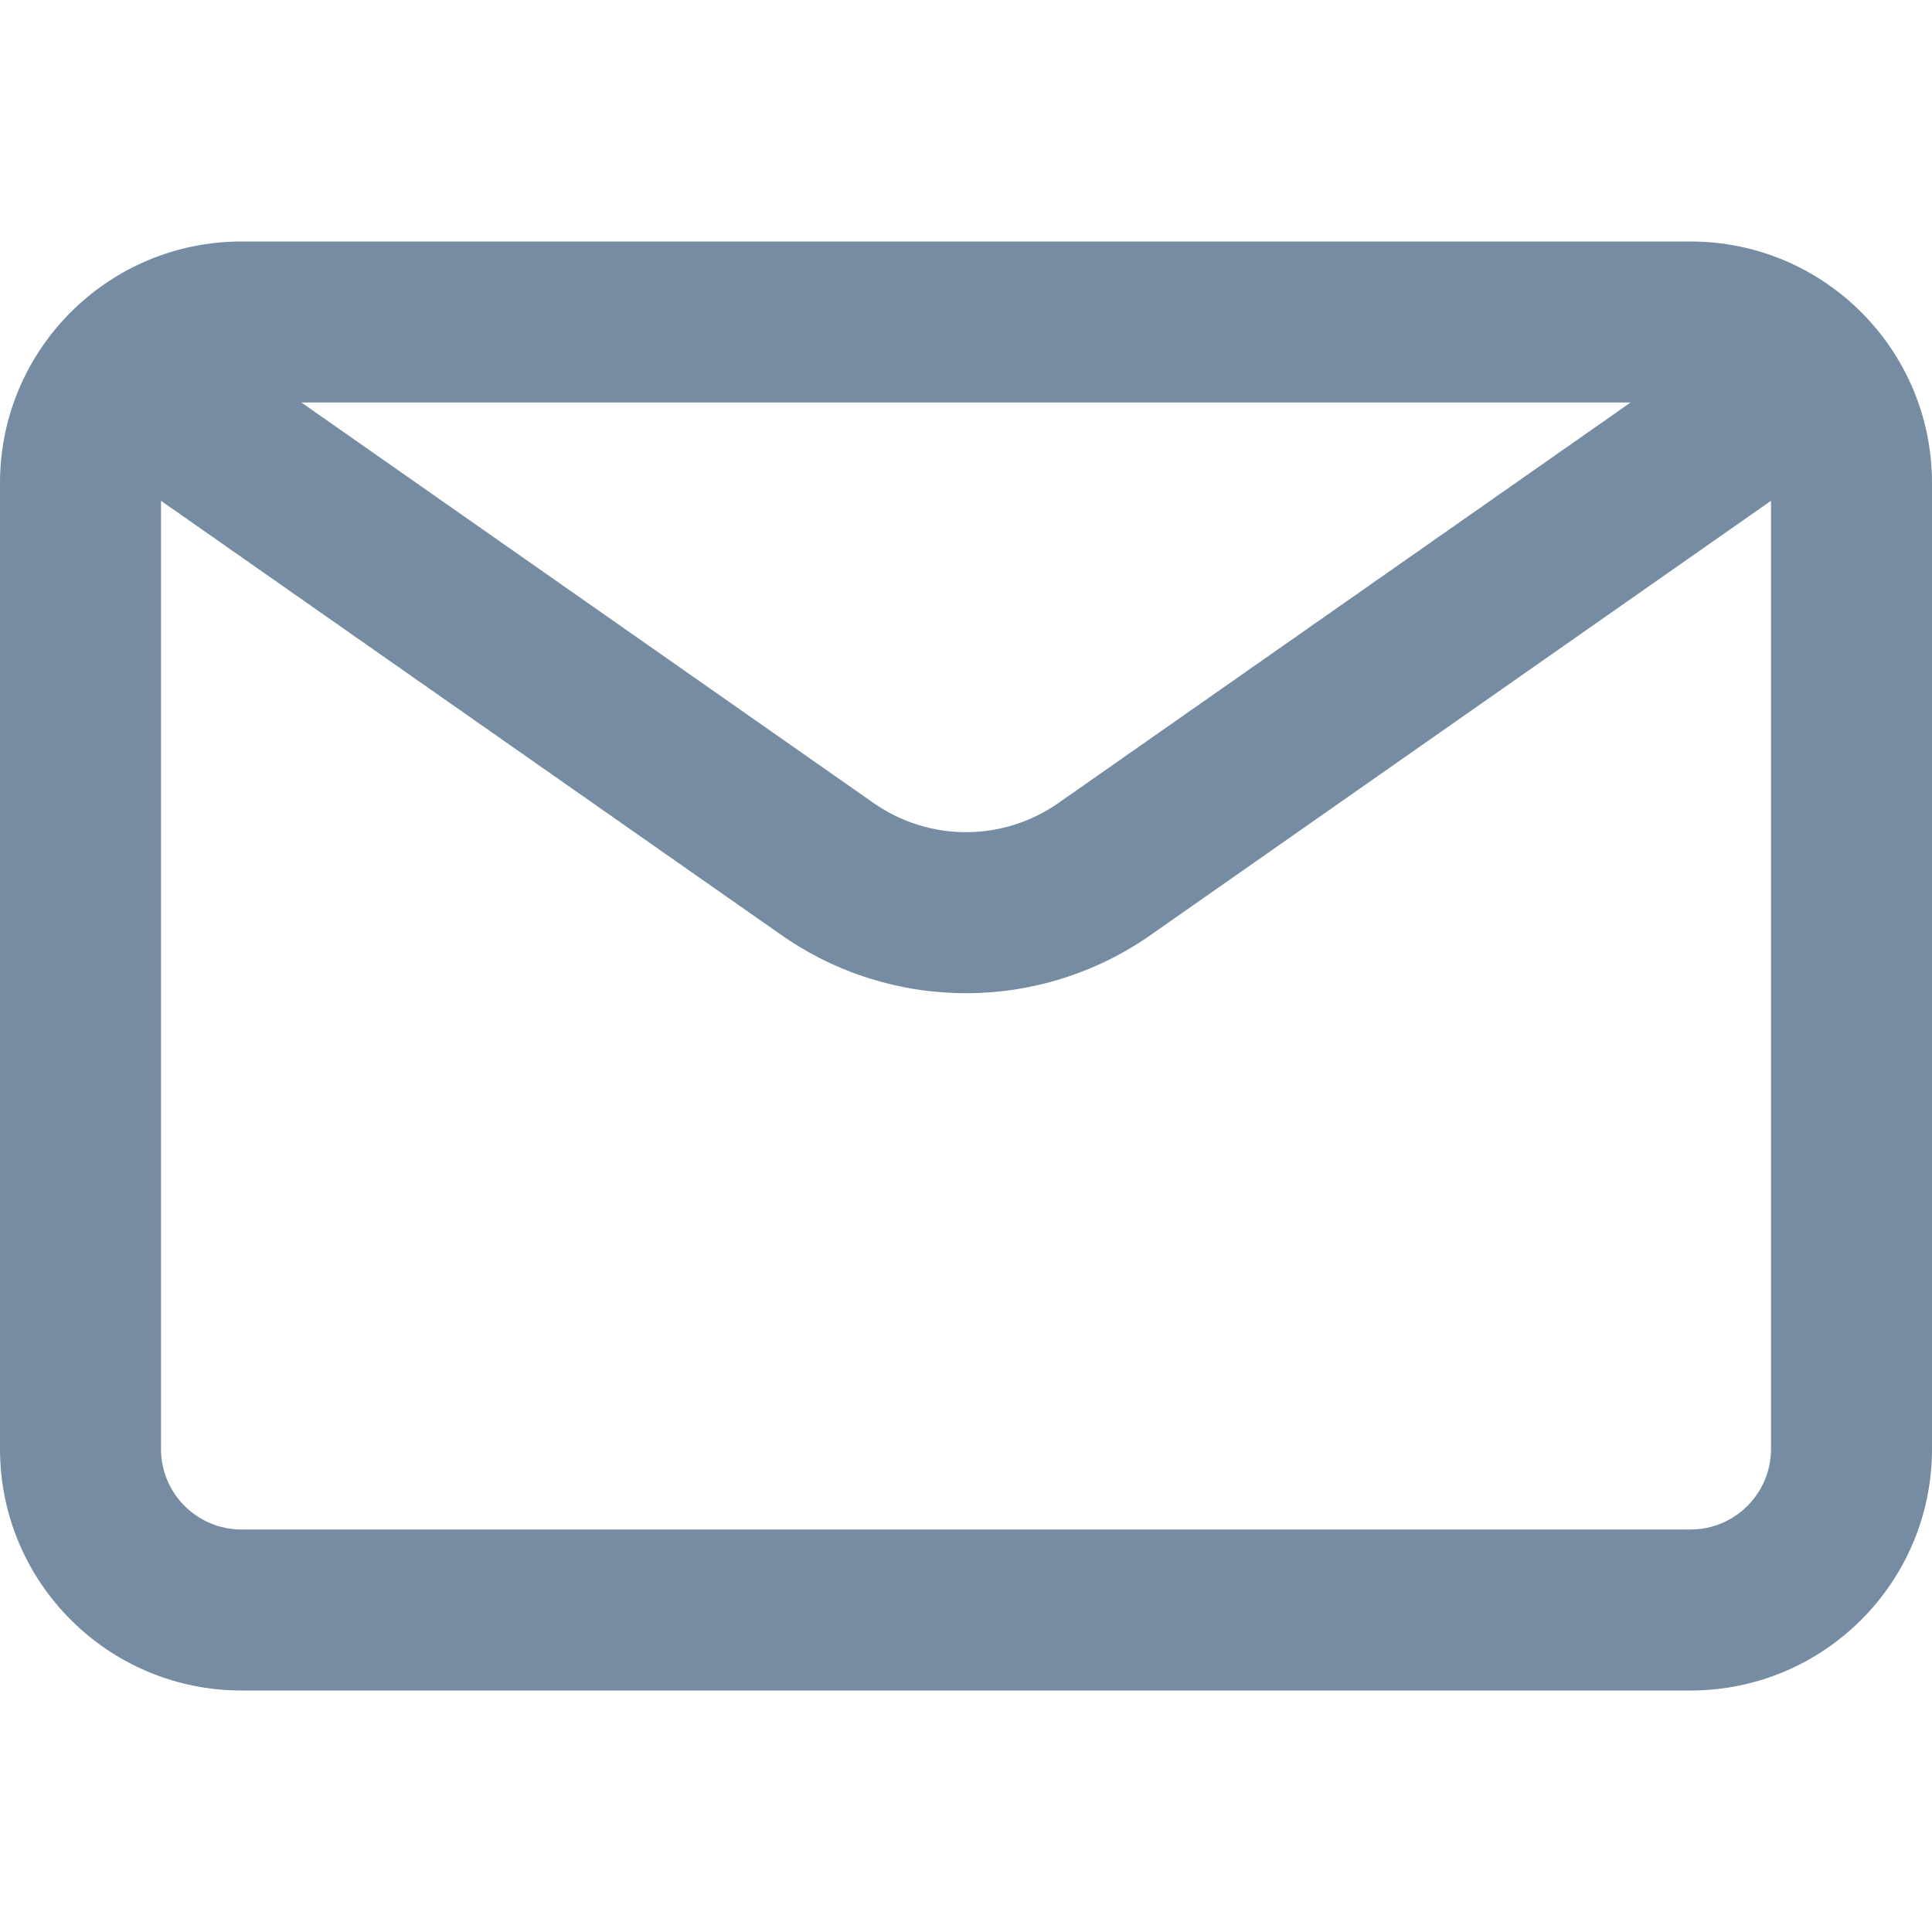
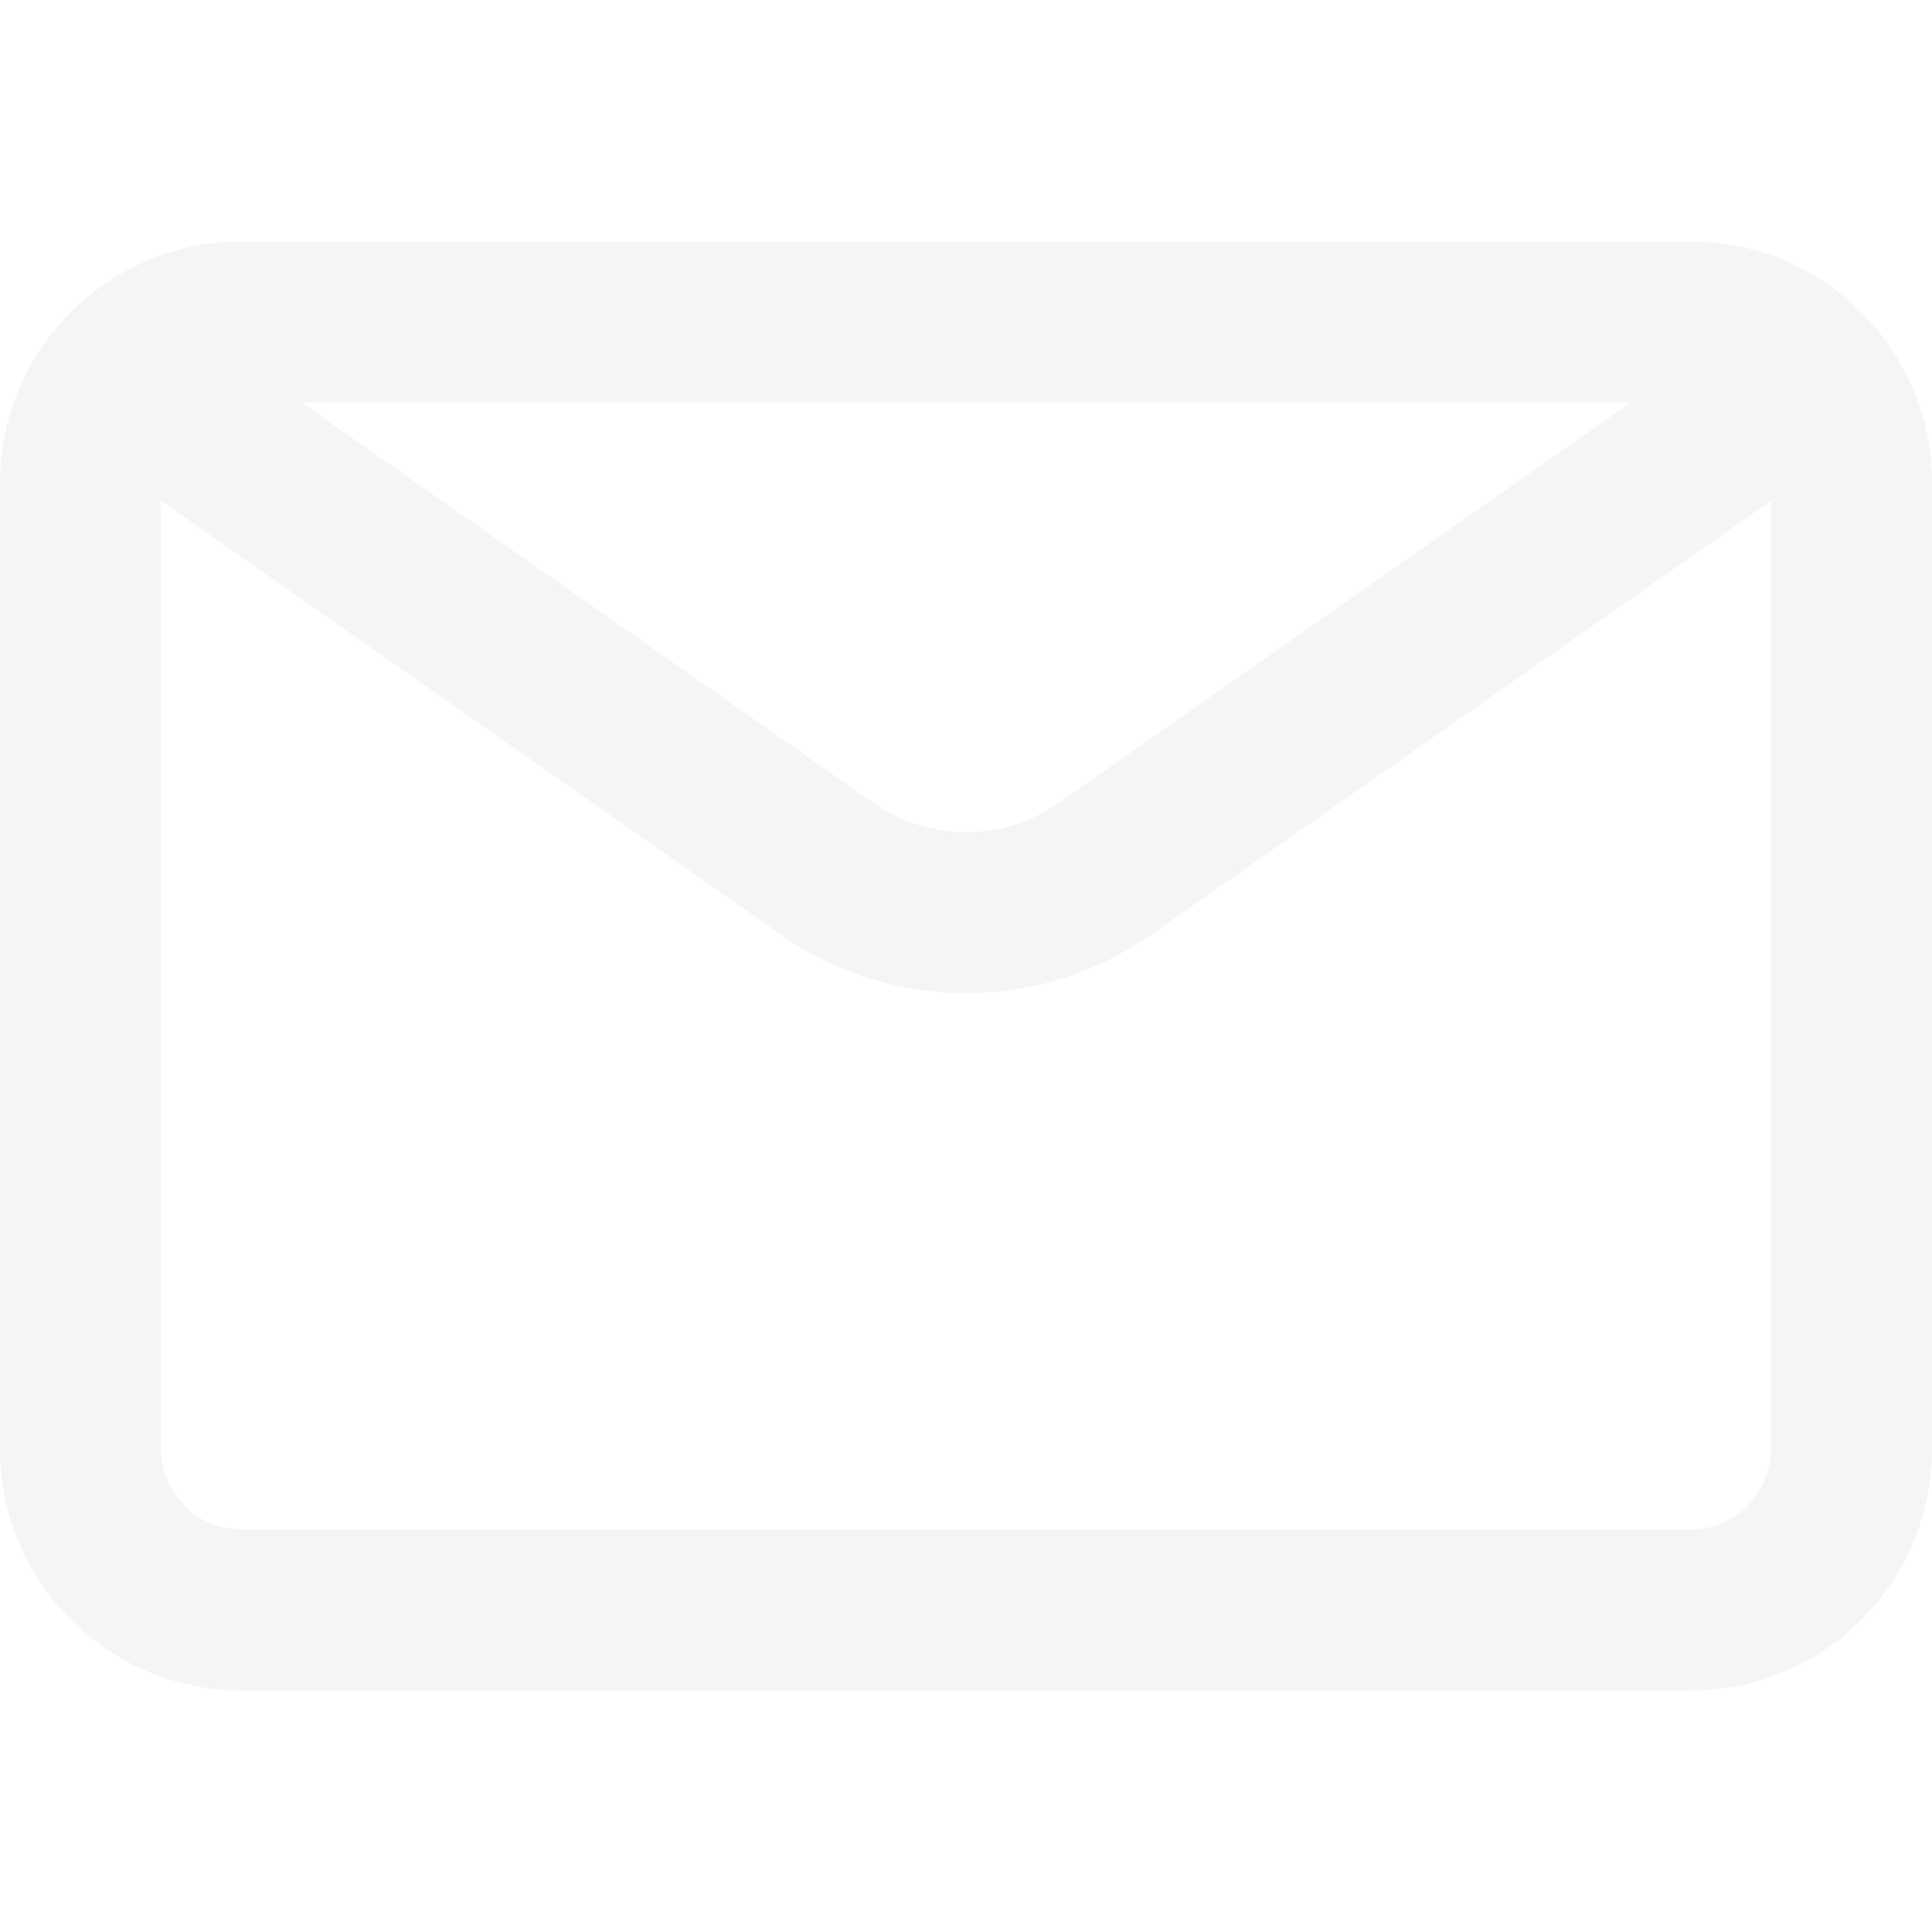
- <svg xmlns="http://www.w3.org/2000/svg" width="800px" height="800px" viewBox="0 -3 24 24" id="meteor-icon-kit__regular-envelope" fill="none">
-   <path fill-rule="evenodd" clip-rule="evenodd" d="M3.744 2L10.853 6.976C11.542 7.458 12.458 7.458 13.147 6.976L20.256 2H3.744zM22 3.221L14.294 8.615C12.917 9.579 11.083 9.579 9.706 8.615L2 3.221V15C2 15.552 2.448 16 3 16H21C21.552 16 22 15.552 22 15V3.221zM3 0H21C22.657 0 24 1.343 24 3V15C24 16.657 22.657 18 21 18H3C1.343 18 0 16.657 0 15V3C0 1.343 1.343 0 3 0z" fill="#758CA3" />
+ <svg xmlns="http://www.w3.org/2000/svg" viewBox="0 -3 24 24" id="meteor-icon-kit__regular-envelope" fill="none">
+   <path fill-rule="evenodd" clip-rule="evenodd" d="M3.744 2L10.853 6.976C11.542 7.458 12.458 7.458 13.147 6.976L20.256 2H3.744zM22 3.221L14.294 8.615C12.917 9.579 11.083 9.579 9.706 8.615L2 3.221V15C2 15.552 2.448 16 3 16H21C21.552 16 22 15.552 22 15V3.221zM3 0H21C22.657 0 24 1.343 24 3V15C24 16.657 22.657 18 21 18H3C1.343 18 0 16.657 0 15V3C0 1.343 1.343 0 3 0z" fill="rgb(240 240 240 / 65%)" />
</svg>
